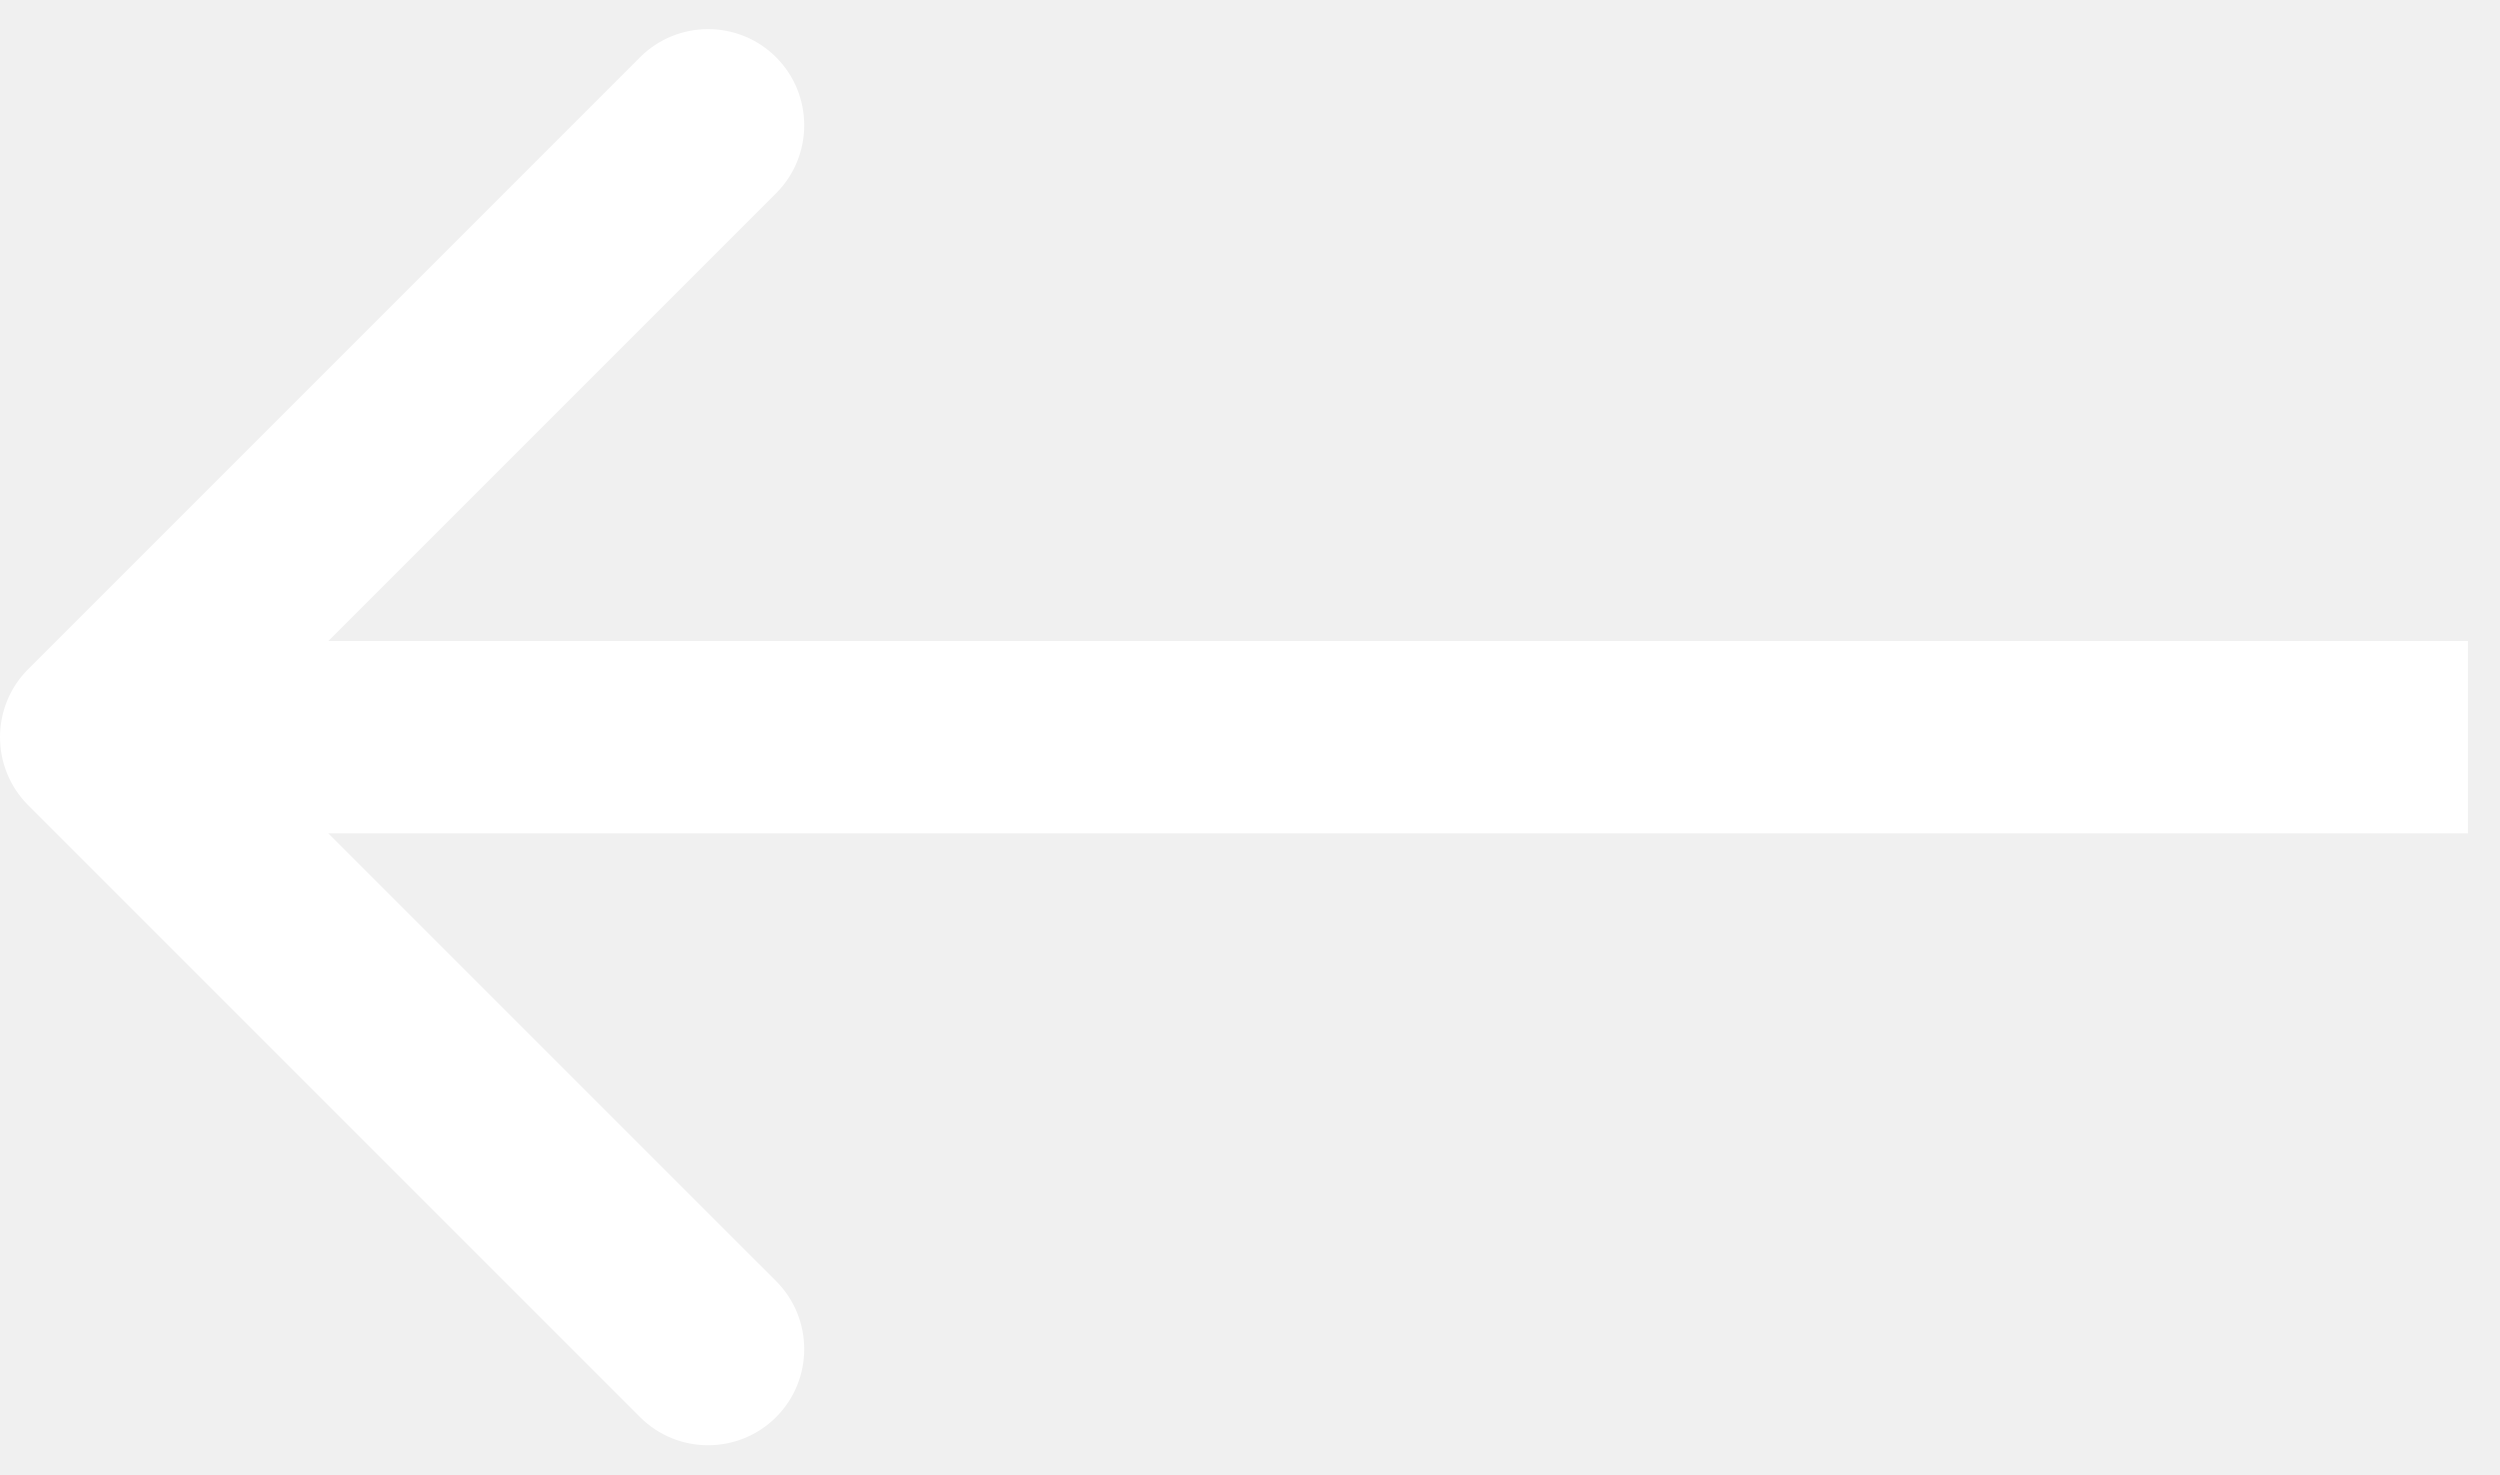
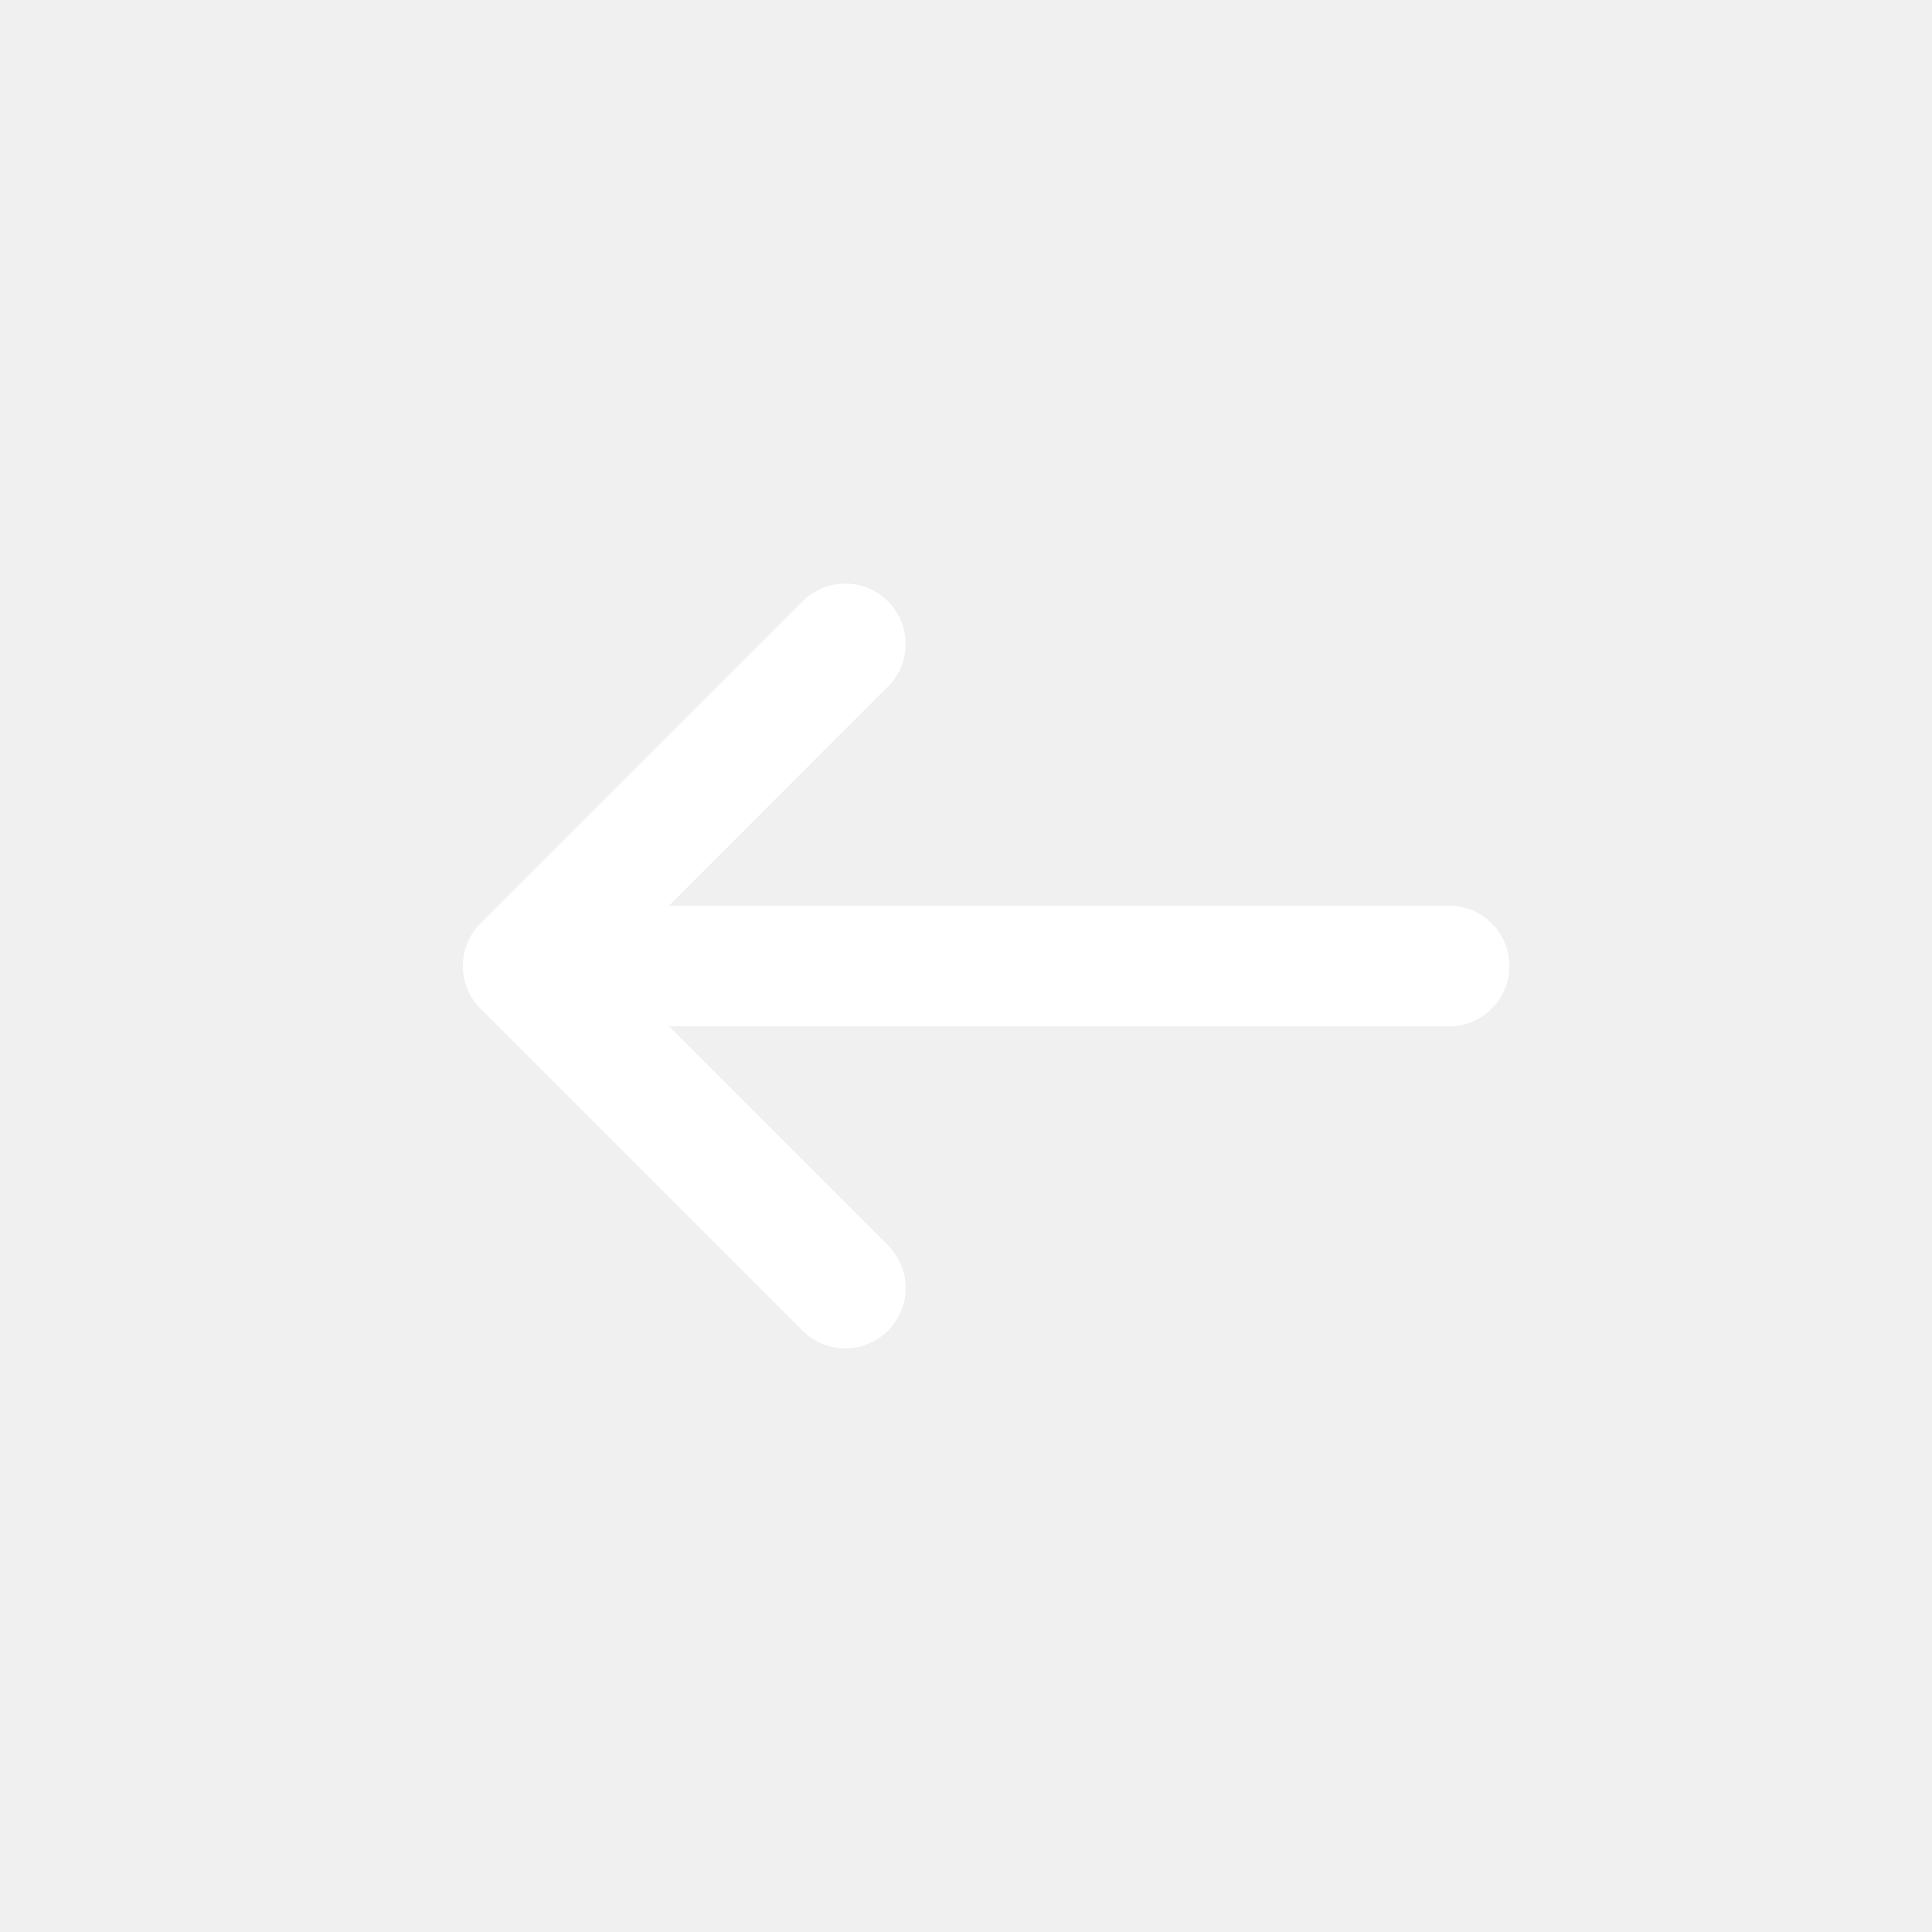
- <svg xmlns="http://www.w3.org/2000/svg" width="39" height="23" viewBox="0 0 39 23" fill="none">
-   <path d="M0.439 10.439C-0.146 11.025 -0.146 11.975 0.439 12.561L9.985 22.107C10.571 22.692 11.521 22.692 12.107 22.107C12.692 21.521 12.692 20.571 12.107 19.985L3.621 11.5L12.107 3.015C12.692 2.429 12.692 1.479 12.107 0.893C11.521 0.308 10.571 0.308 9.985 0.893L0.439 10.439ZM38.5 10L1.5 10L1.5 13L38.5 13L38.5 10Z" fill="white" />
+ <svg xmlns="http://www.w3.org/2000/svg" width="24" height="24" viewBox="0 0 24 24" fill="none">
+   <path d="M11.03 8.53C11.323 8.237 11.323 7.763 11.03 7.47C10.737 7.177 10.263 7.177 9.97 7.47L5.97 11.47C5.823 11.616 5.75 11.808 5.75 12C5.75 12.102 5.77 12.199 5.807 12.287C5.844 12.376 5.898 12.458 5.97 12.53L9.97 16.53C10.263 16.823 10.737 16.823 11.03 16.53C11.323 16.237 11.323 15.763 11.03 15.47L8.311 12.75H18C18.414 12.75 18.75 12.414 18.75 12C18.75 11.586 18.414 11.25 18 11.25H8.311L11.03 8.53Z" fill="white" />
</svg>
